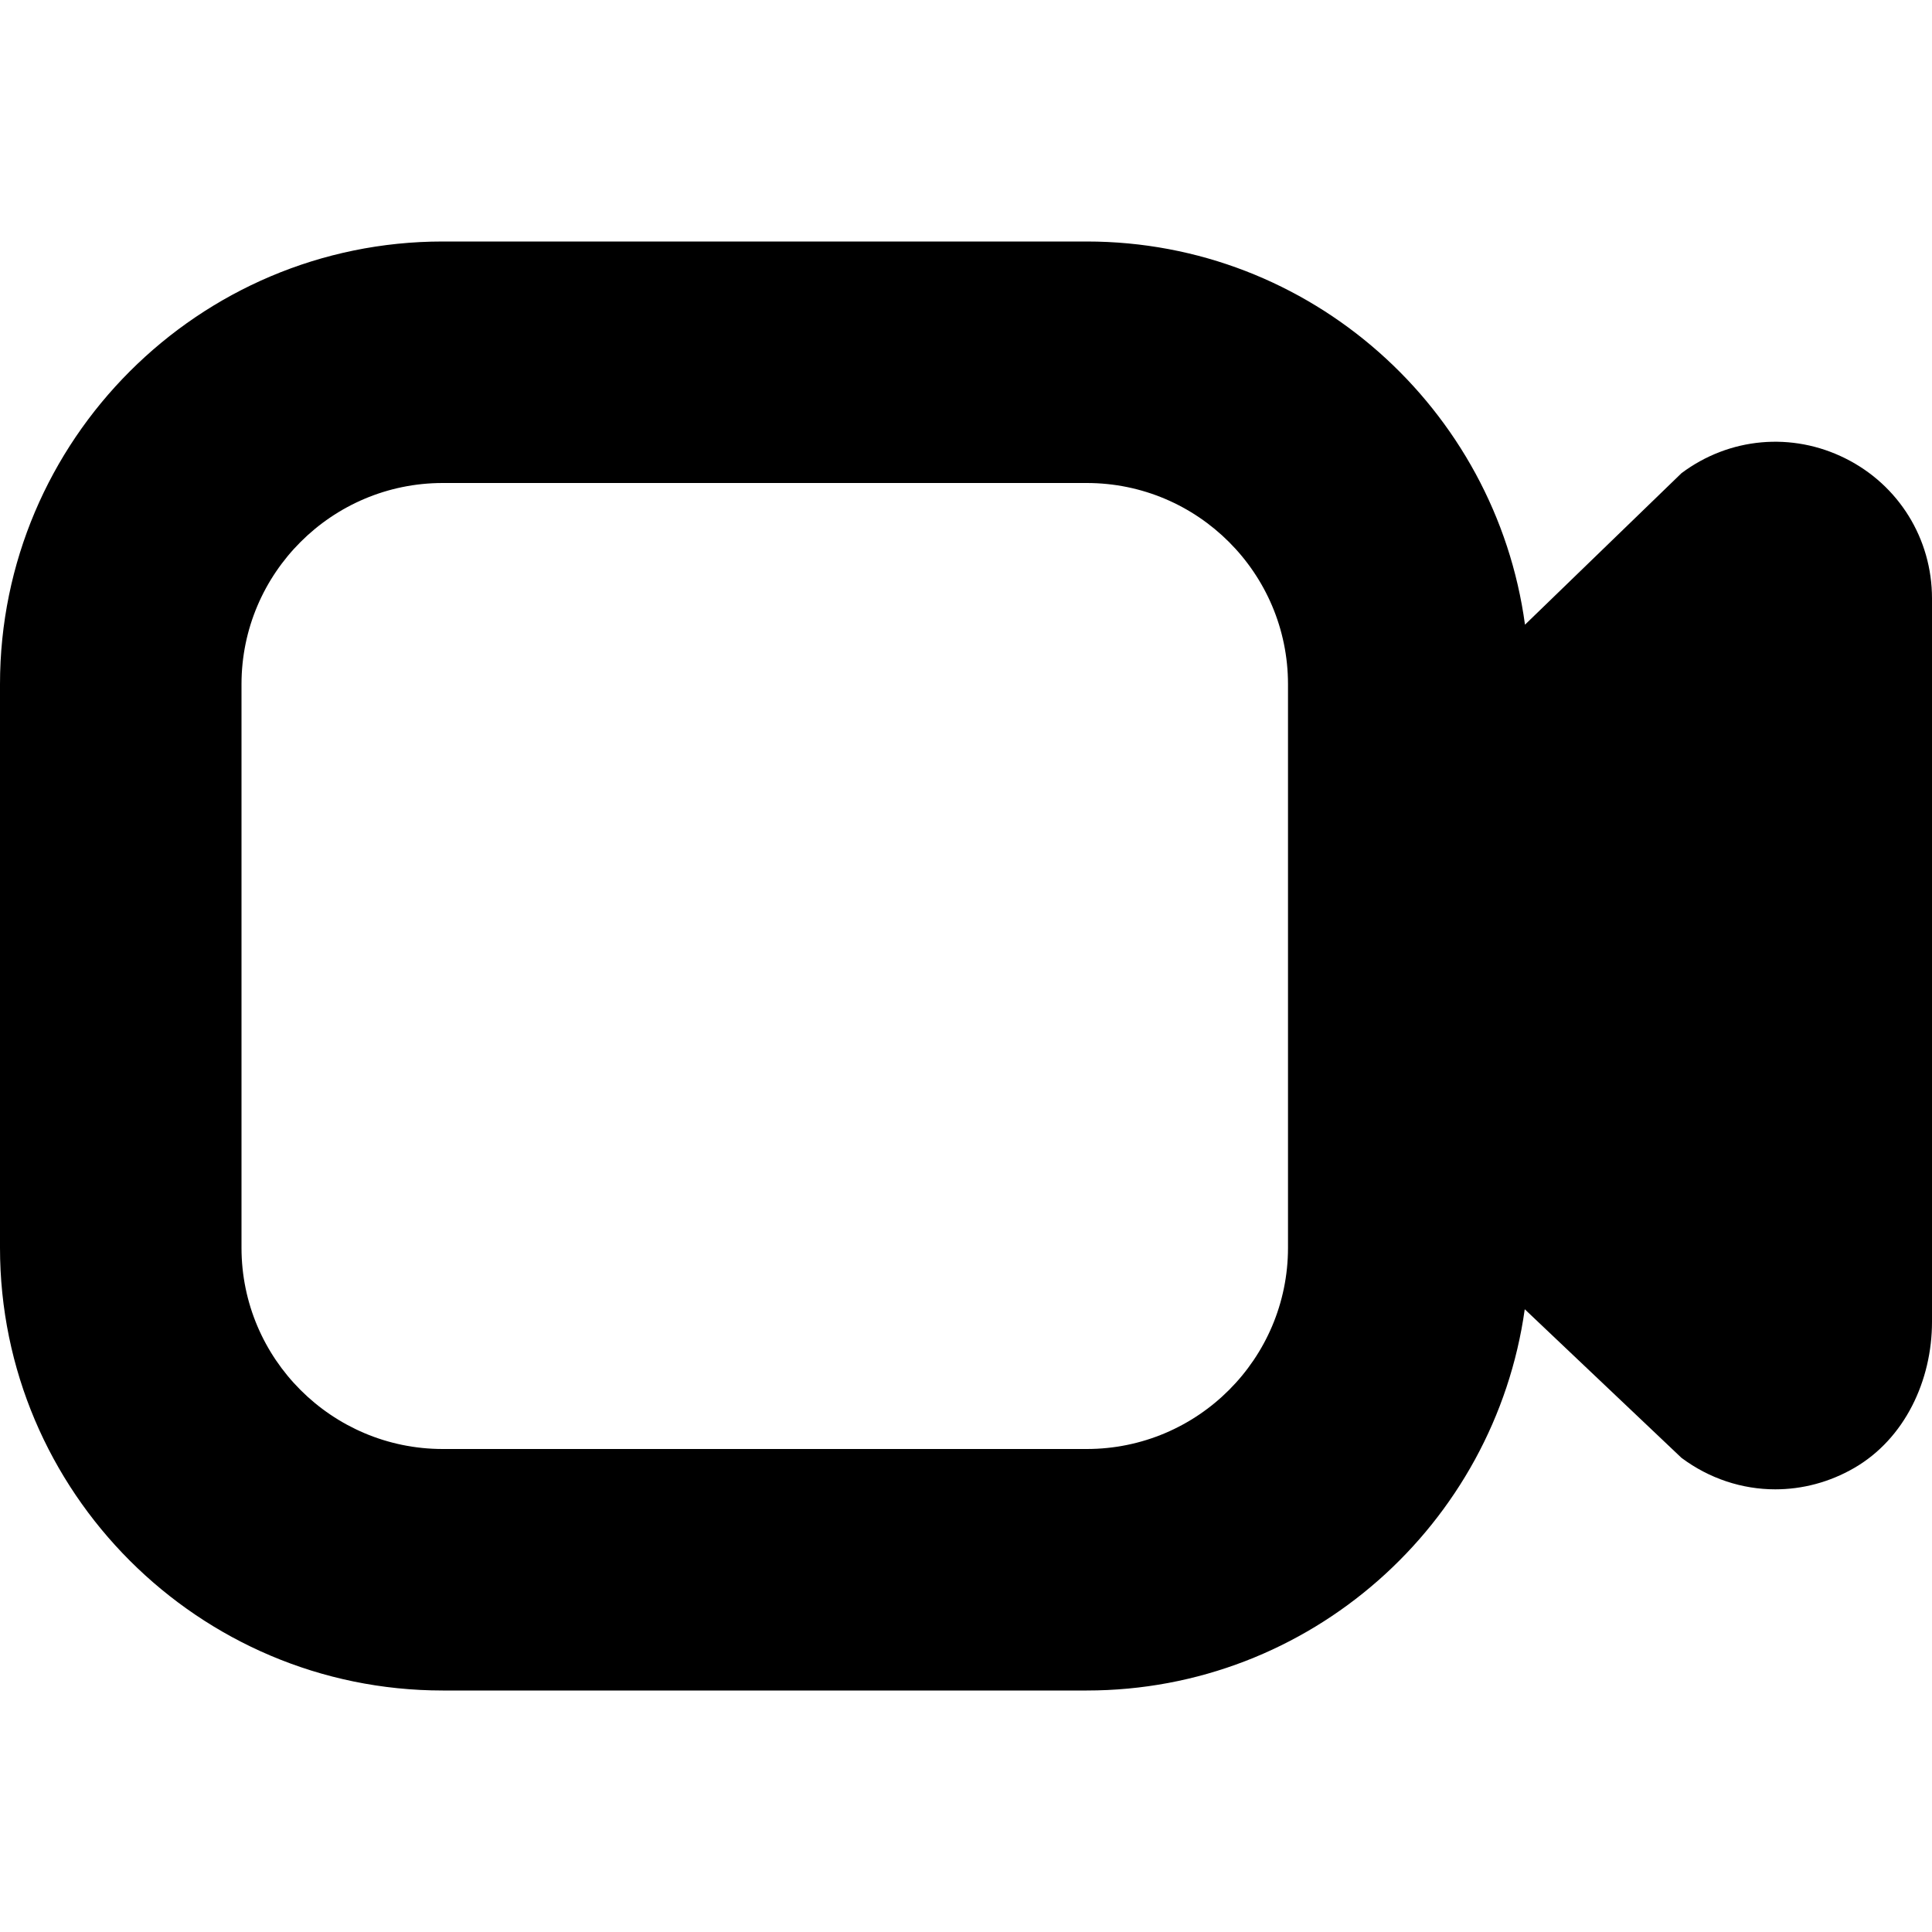
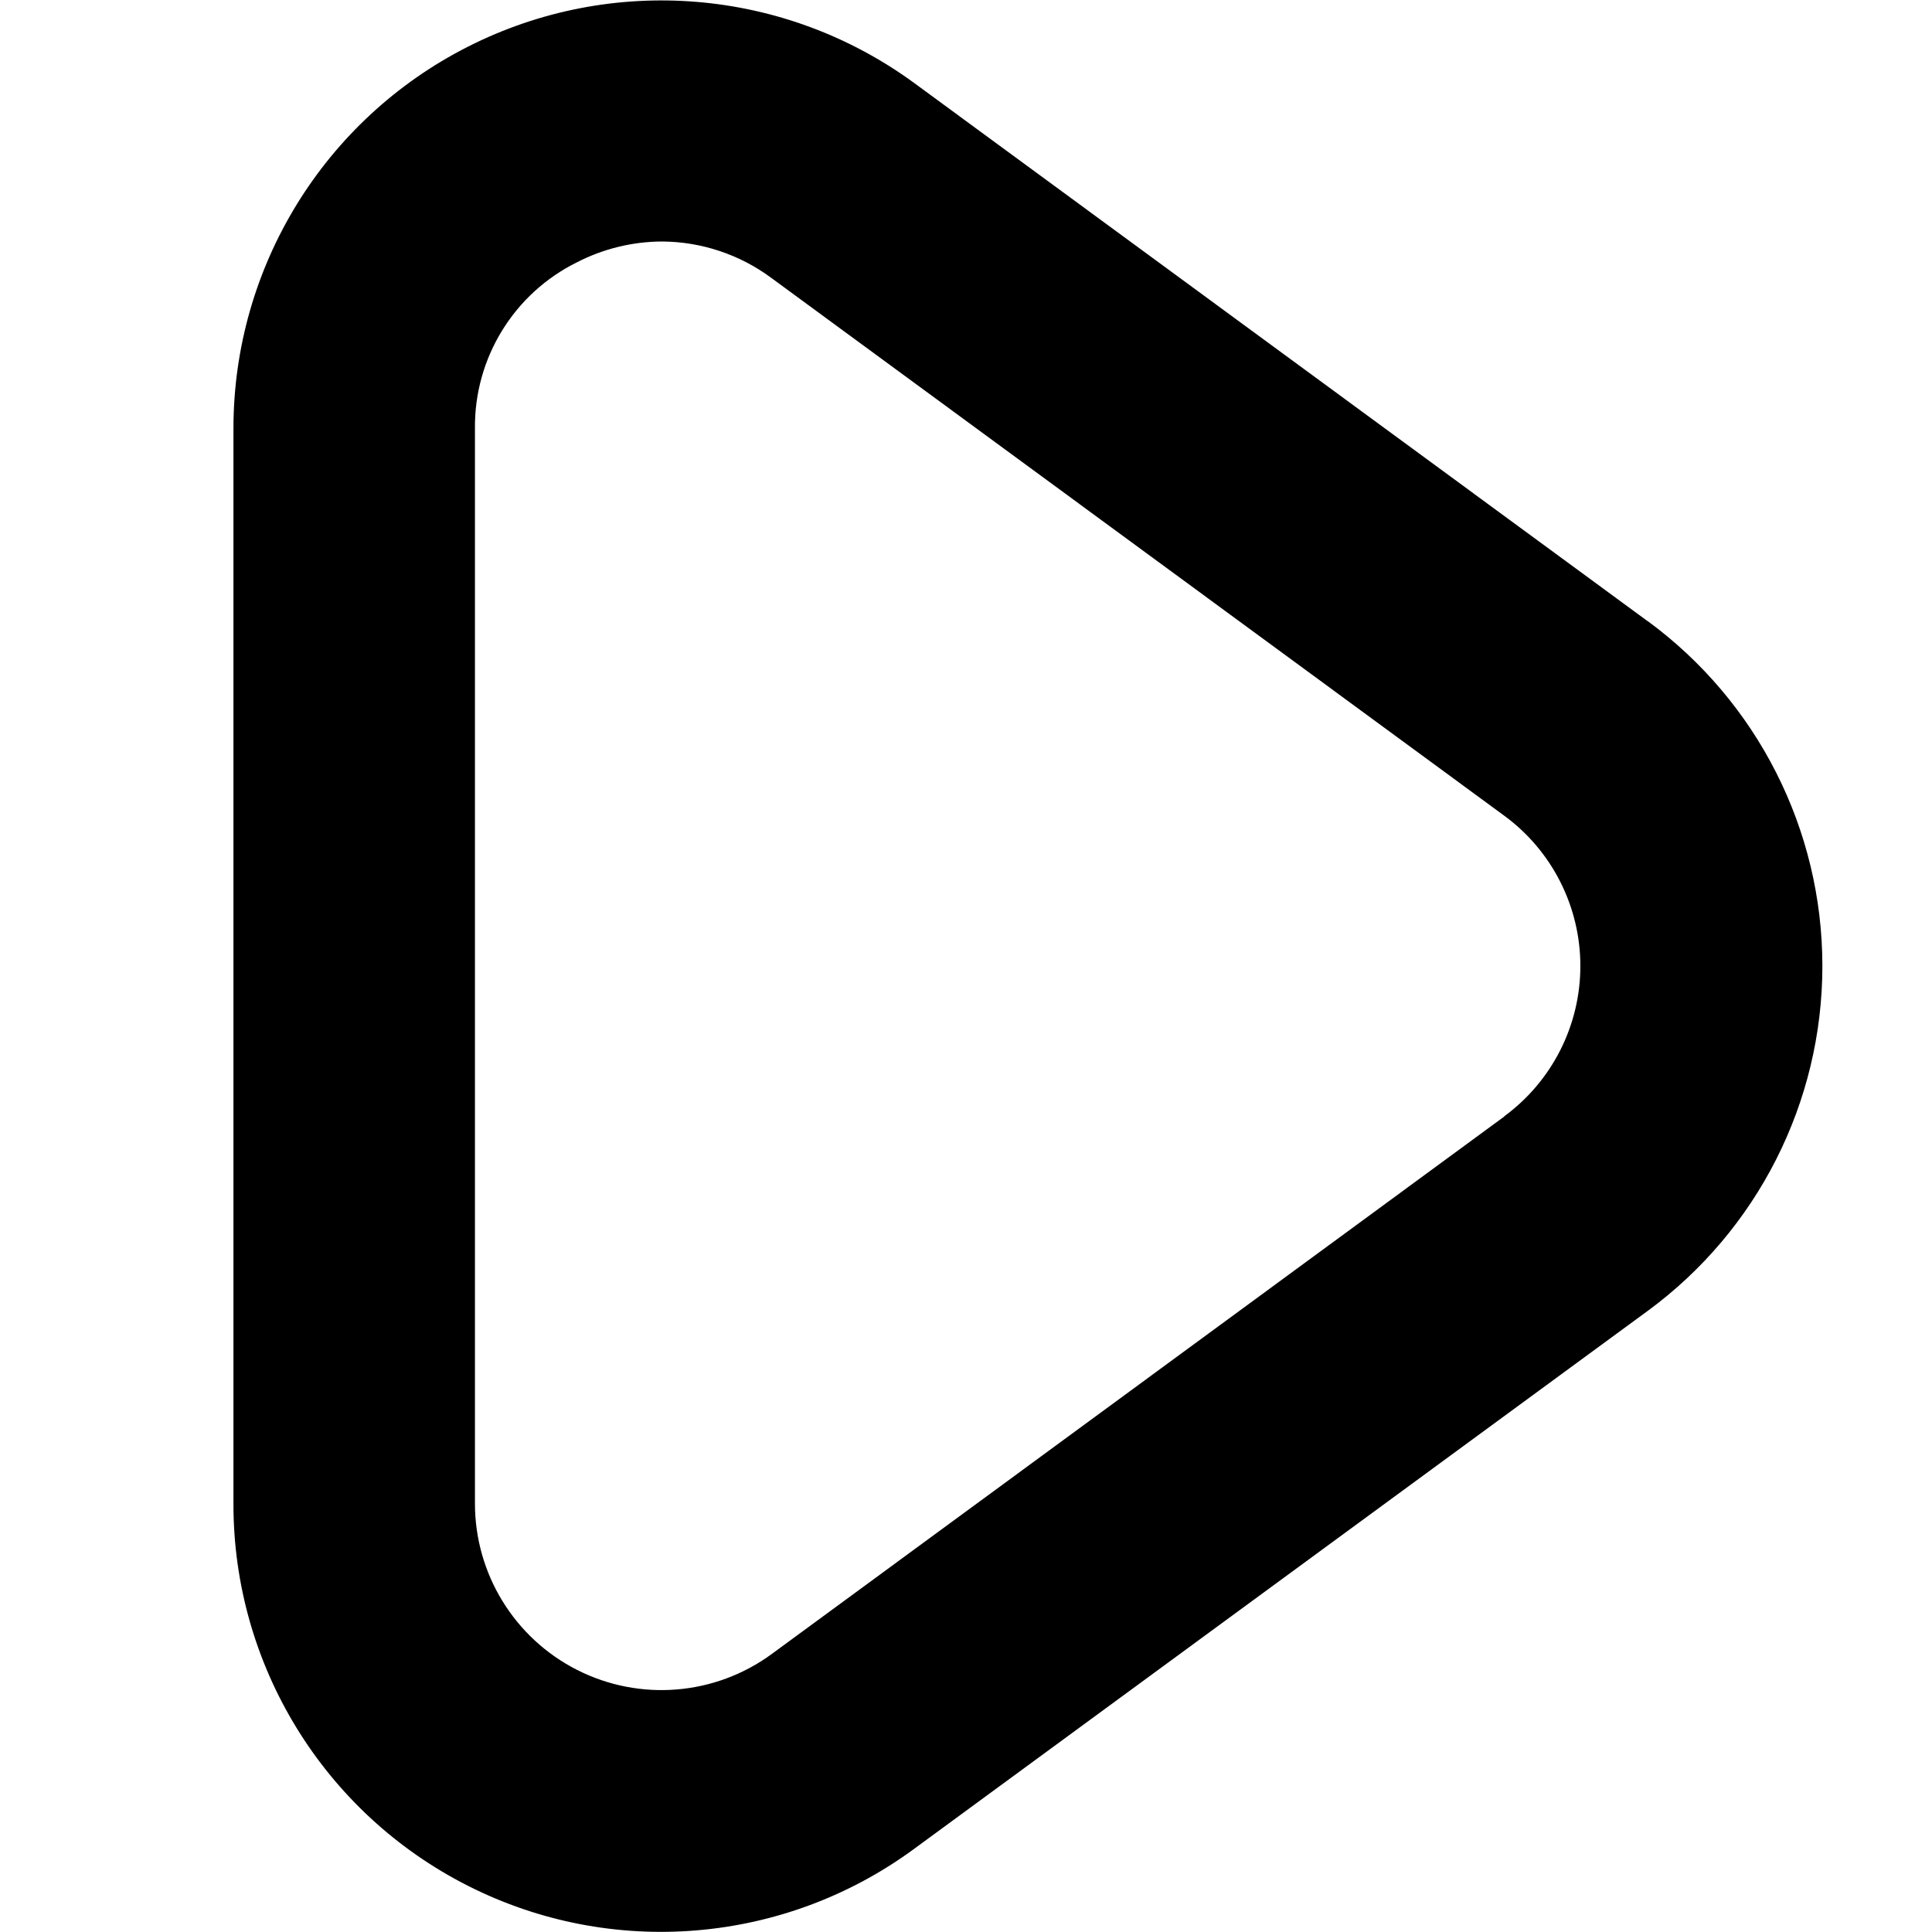
- <svg xmlns="http://www.w3.org/2000/svg" id="Layer_1" data-name="Layer 1" viewBox="0 0 24 24" width="512" height="512">
-   <path d="M22.925,5.695c-.663-.332-1.443-.262-2.037,.183l-1.944,1.882c-.364-2.683-2.664-4.76-5.444-4.76H5.5C2.467,3,0,5.468,0,8.5v7c0,3.032,2.467,5.5,5.5,5.5H13.5c2.772,0,5.067-2.065,5.441-4.736l1.947,1.846c.346,.258,.753,.391,1.165,.391,.335,0,.672-.087,.98-.265,.63-.364,.967-1.088,.967-1.816V7.434c0-.741-.412-1.408-1.075-1.739Zm-6.925,9.805c0,1.379-1.121,2.5-2.5,2.5H5.5c-1.378,0-2.5-1.121-2.5-2.5v-7c0-1.379,1.122-2.5,2.5-2.5H13.5c1.379,0,2.5,1.121,2.5,2.5v7Z" />
+ <svg xmlns="http://www.w3.org/2000/svg" id="Bold" viewBox="0 0 24 24" width="512" height="512">
+   <path d="M20.463,7.713l-9.1-6.677A5.317,5.317,0,0,0,2.9,5.323V18.677a5.311,5.311,0,0,0,8.46,4.287l9.105-6.677a5.315,5.315,0,0,0,0-8.574Zm-1.774,6.155-9.1,6.677A2.317,2.317,0,0,1,5.9,18.677V5.323a2.276,2.276,0,0,1,1.27-2.066A2.328,2.328,0,0,1,8.223,3a2.3,2.3,0,0,1,1.362.455l9.1,6.677a2.316,2.316,0,0,1,0,3.736Z" />
</svg>
